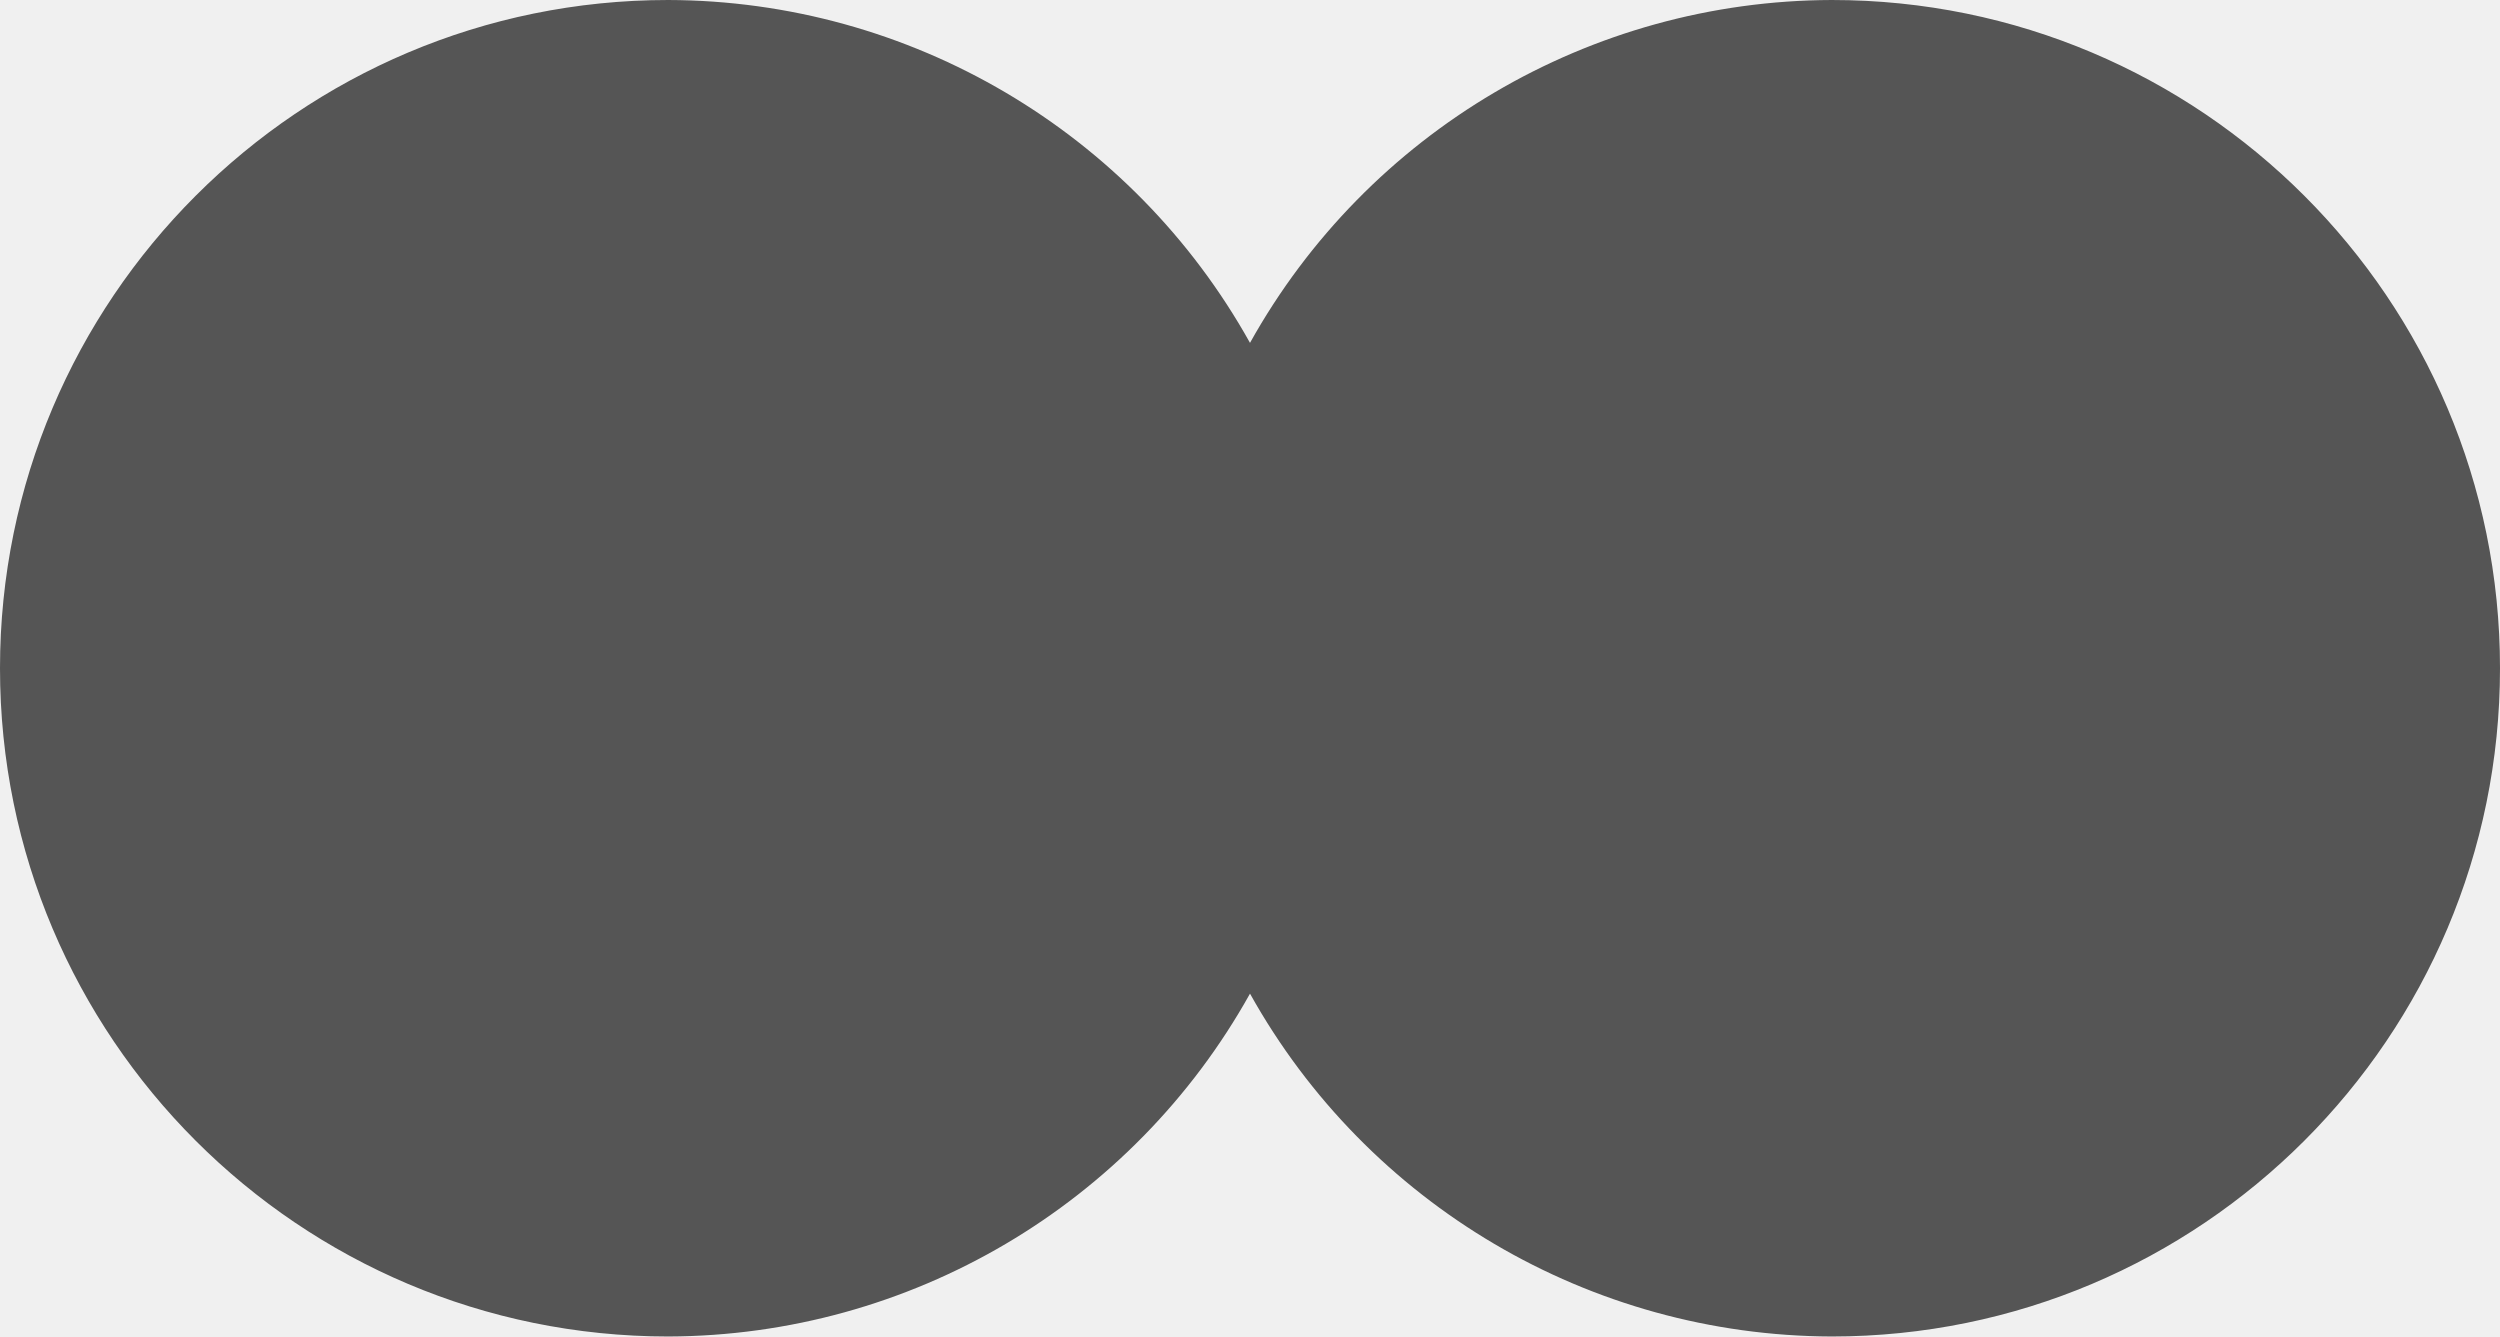
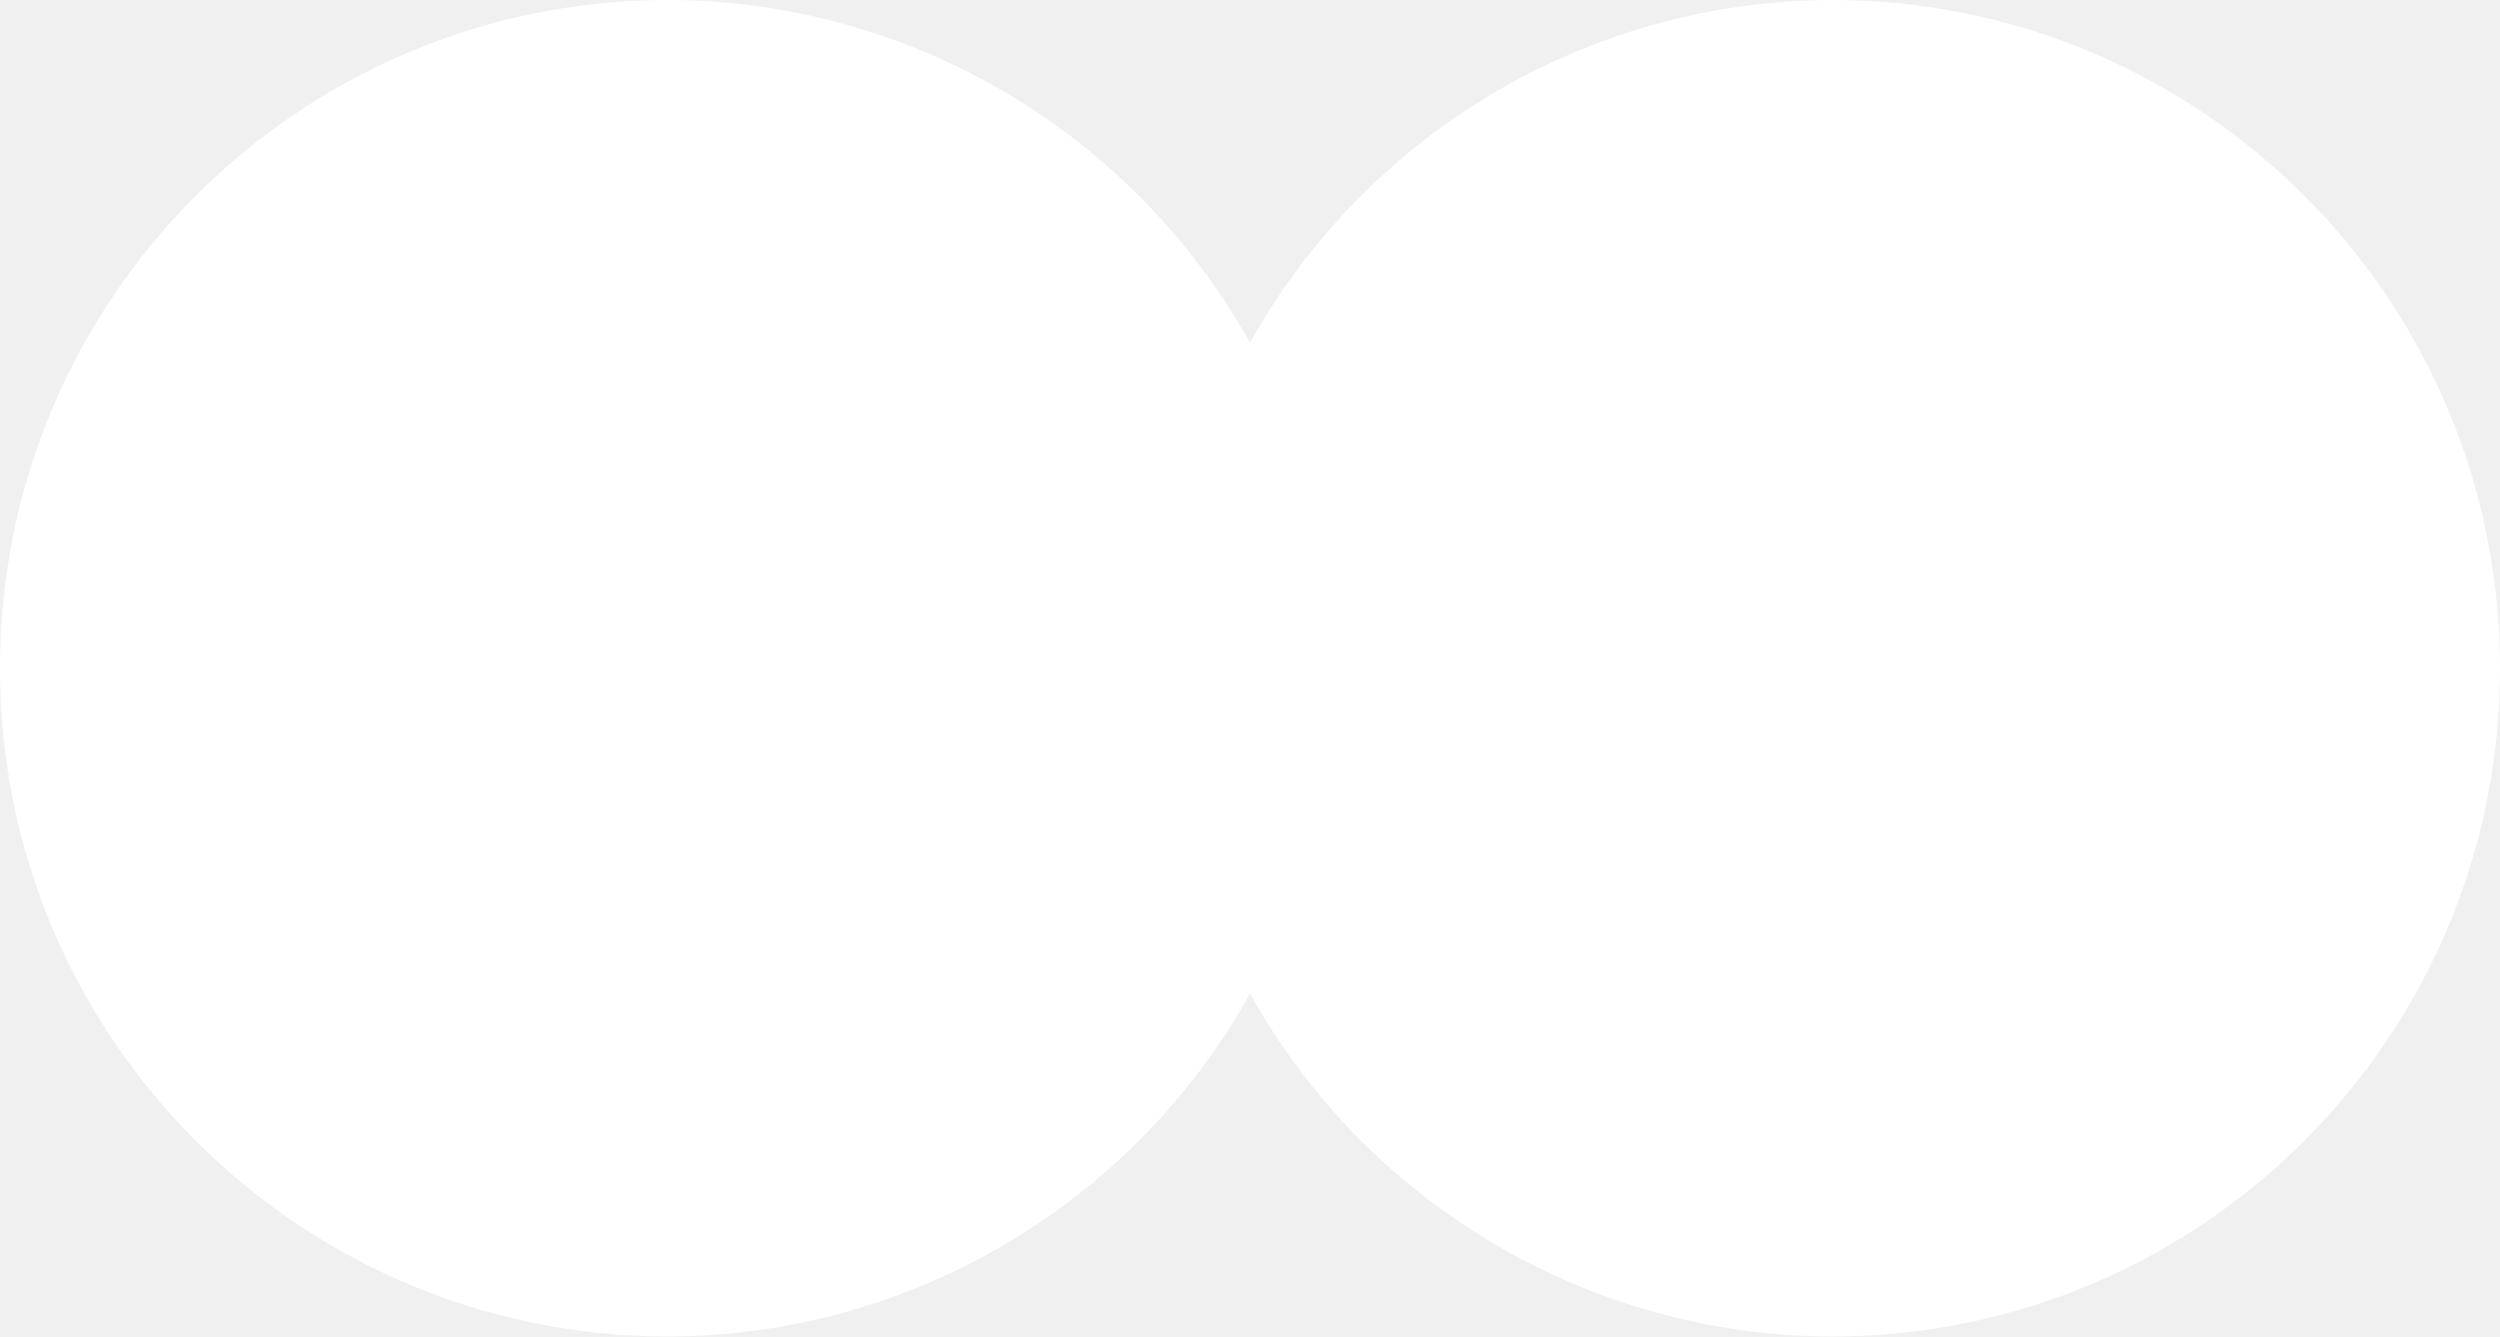
<svg xmlns="http://www.w3.org/2000/svg" viewBox="0 0 325.779 174.16" version="1.1" id="svg2" width="325.779" height="174.16">
  <defs id="defs2" />
-   <path id="ellipse1" style="fill:#555555" d="M 87.08,0 A 87.08,87.08 0 0 0 0,87.08 87.08,87.08 0 0 0 87.08,174.16 87.08,87.08 0 0 0 162.889,129.482 87.08,87.08 0 0 0 238.699,174.16 87.08,87.08 0 0 0 325.779,87.08 87.08,87.08 0 0 0 238.699,0 87.08,87.08 0 0 0 162.889,44.68 87.08,87.08 0 0 0 87.08,0 Z" />
+   <path id="ellipse1" style="fill:#ffffff" d="M 87.08,0 A 87.08,87.08 0 0 0 0,87.08 87.08,87.08 0 0 0 87.08,174.16 87.08,87.08 0 0 0 162.889,129.482 87.08,87.08 0 0 0 238.699,174.16 87.08,87.08 0 0 0 325.779,87.08 87.08,87.08 0 0 0 238.699,0 87.08,87.08 0 0 0 162.889,44.68 87.08,87.08 0 0 0 87.08,0 Z" />
</svg>
